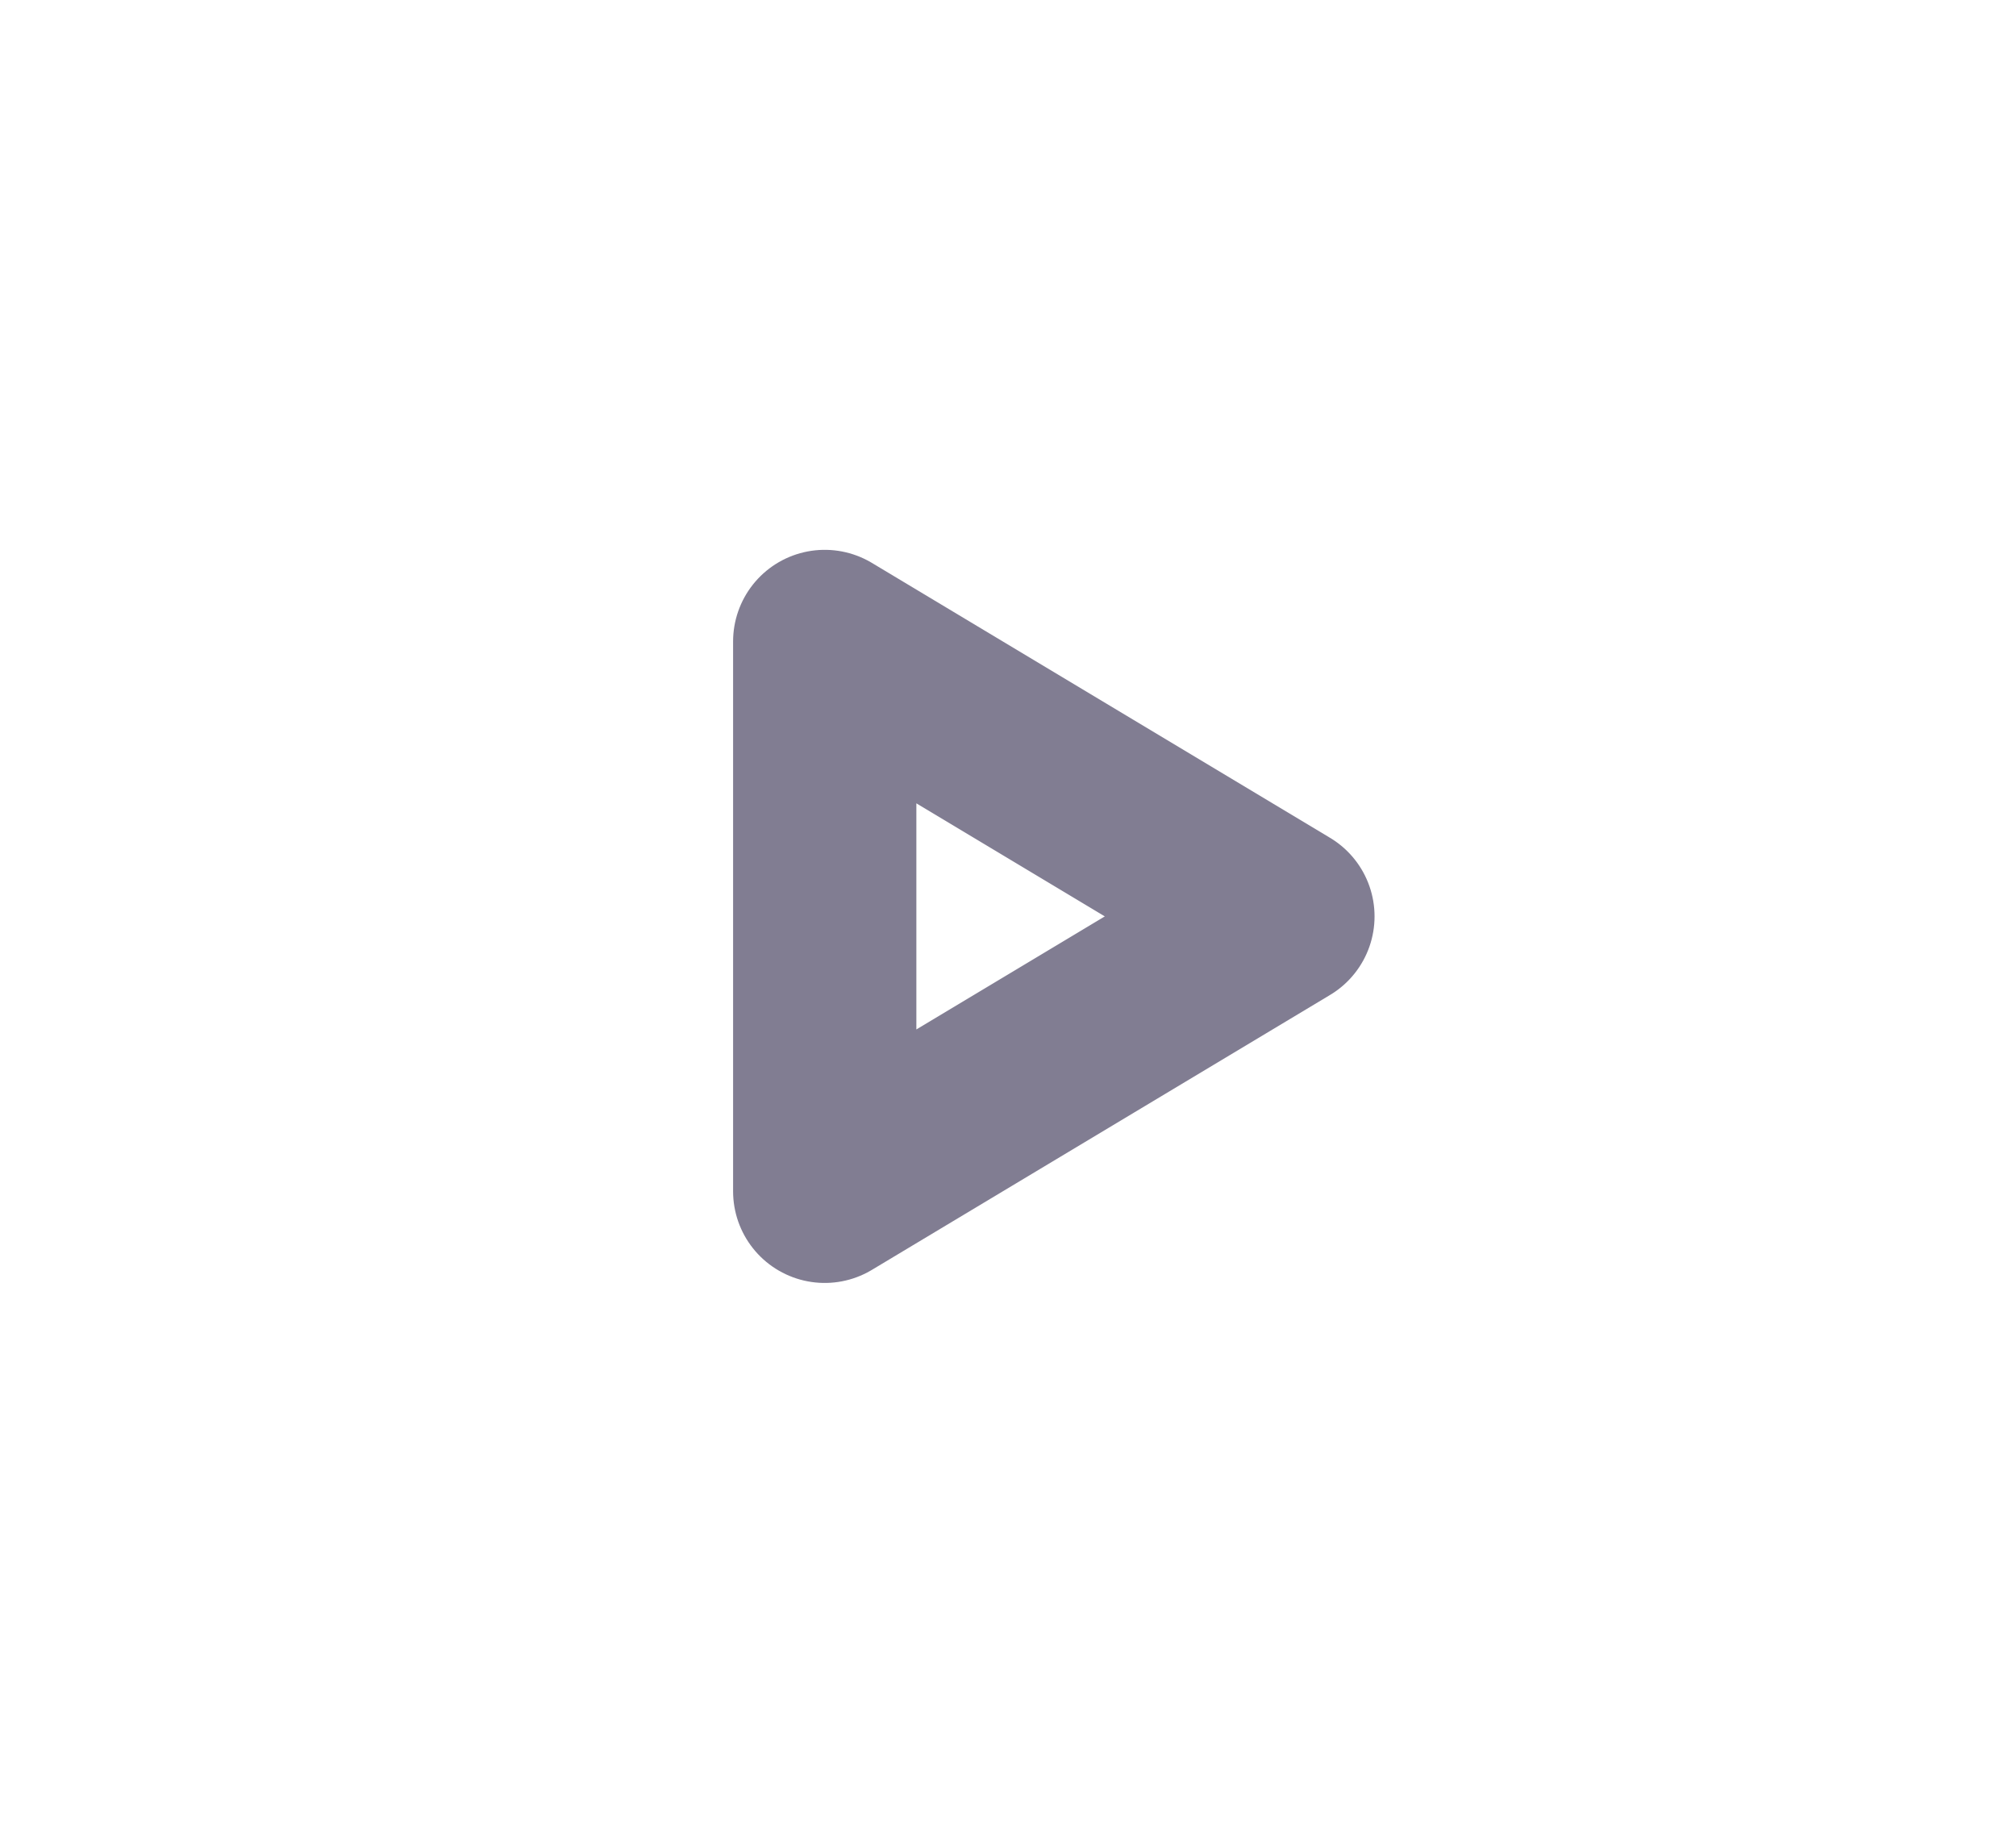
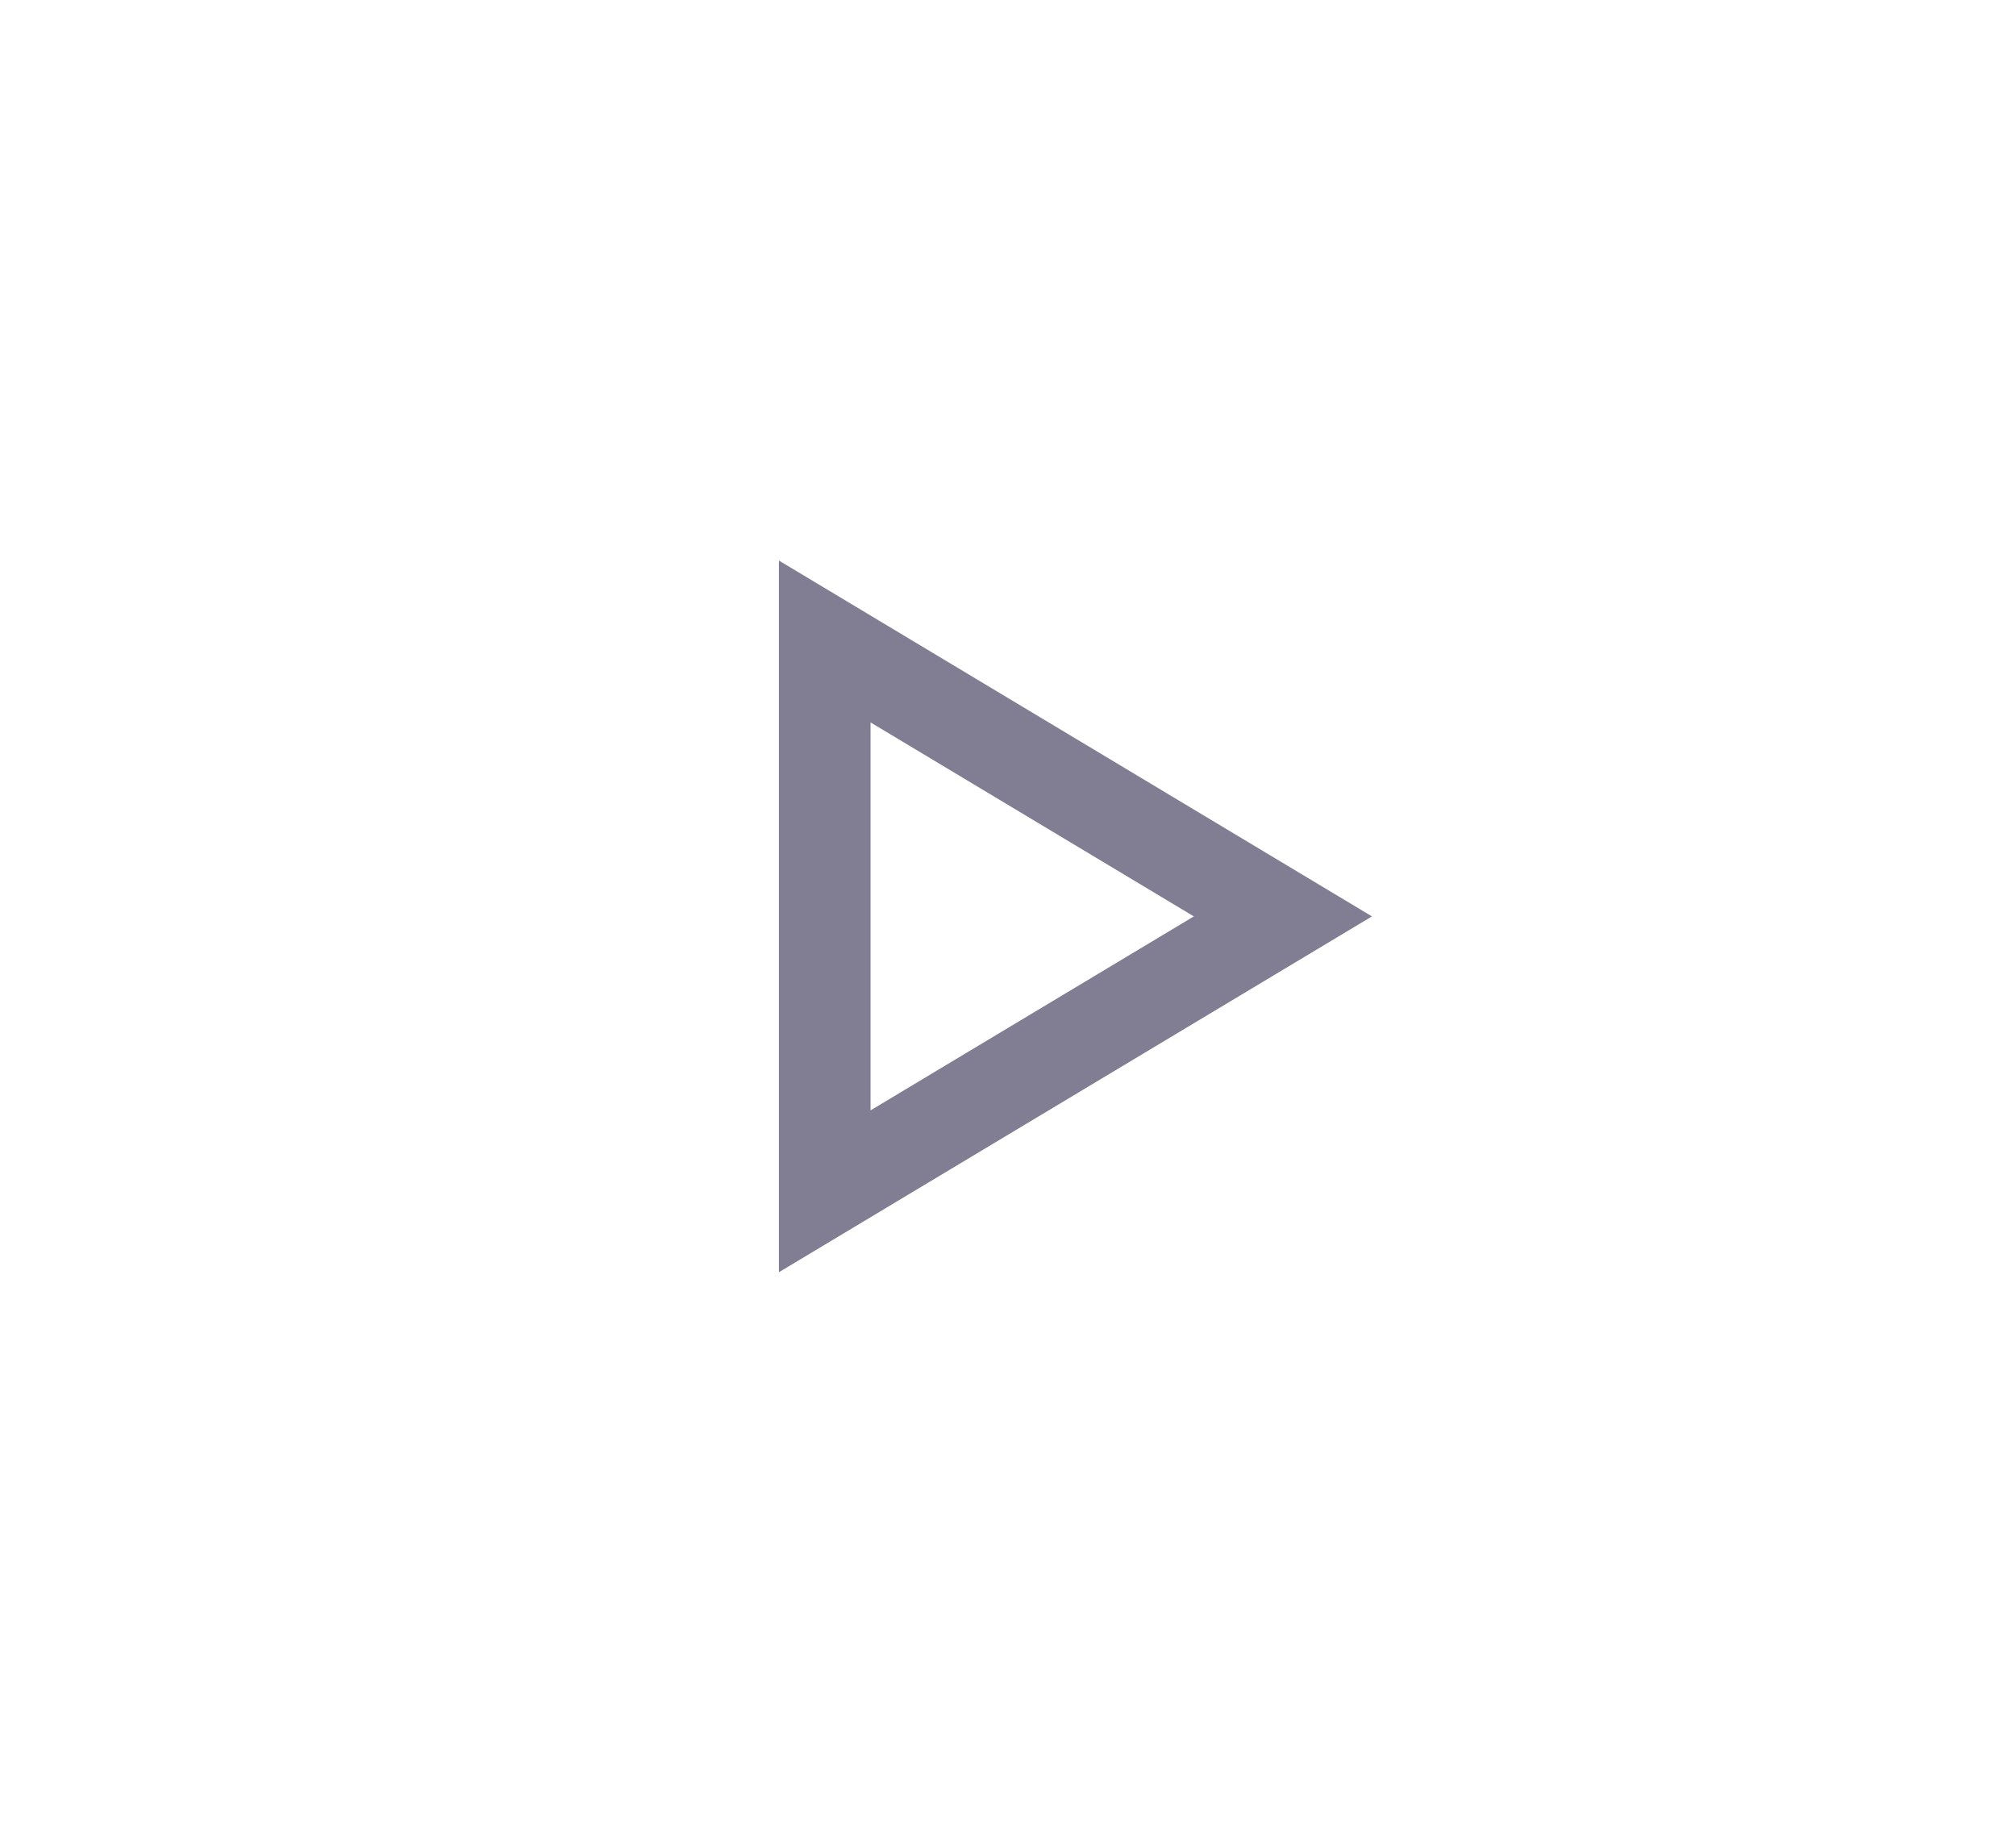
<svg xmlns="http://www.w3.org/2000/svg" width="22" height="20" viewBox="0 0 22 20" fill="none">
-   <path fillRule="evenodd" clipRule="evenodd" d="M9 13L14 10L9 7V13Z" stroke="#817D92" stroke-width="2" stroke-linecap="round" stroke-linejoin="round" />
+   <path fillRule="evenodd" clipRule="evenodd" d="M9 13L14 10L9 7V13Z" stroke="#817D92" strokeWidth="2" strokeLinecap="round" strokeLinejoin="round" />
</svg>
